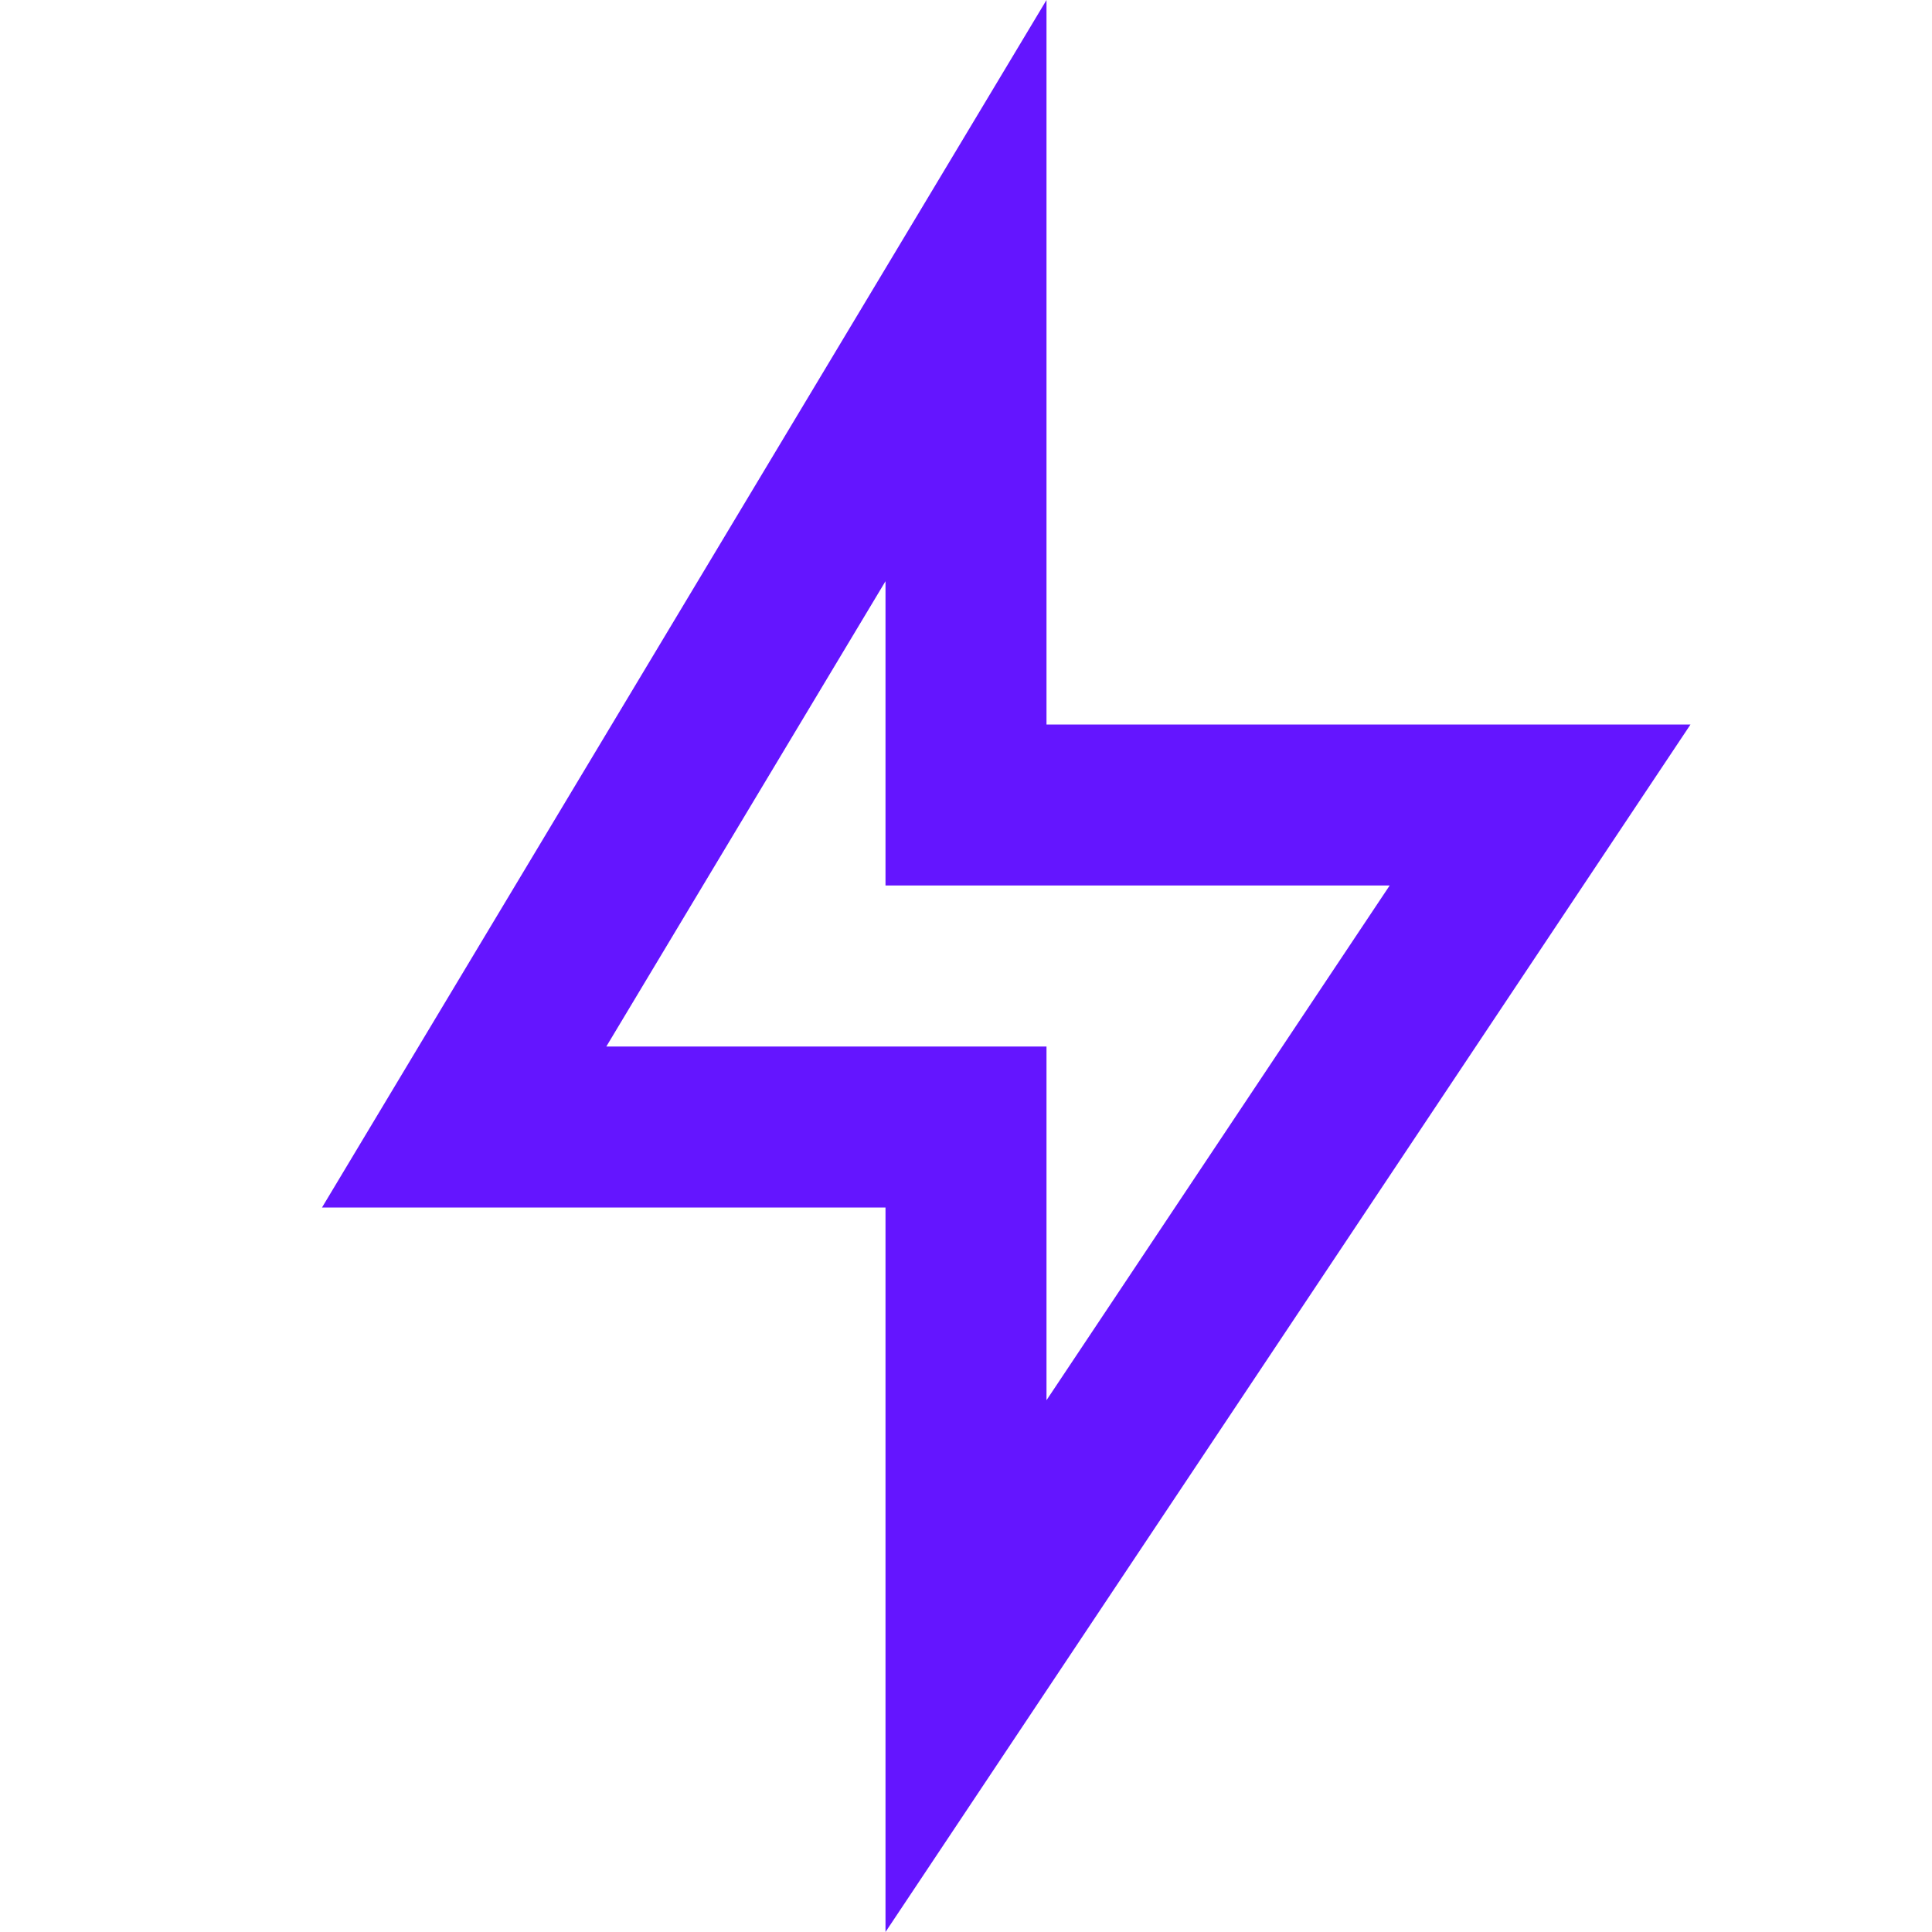
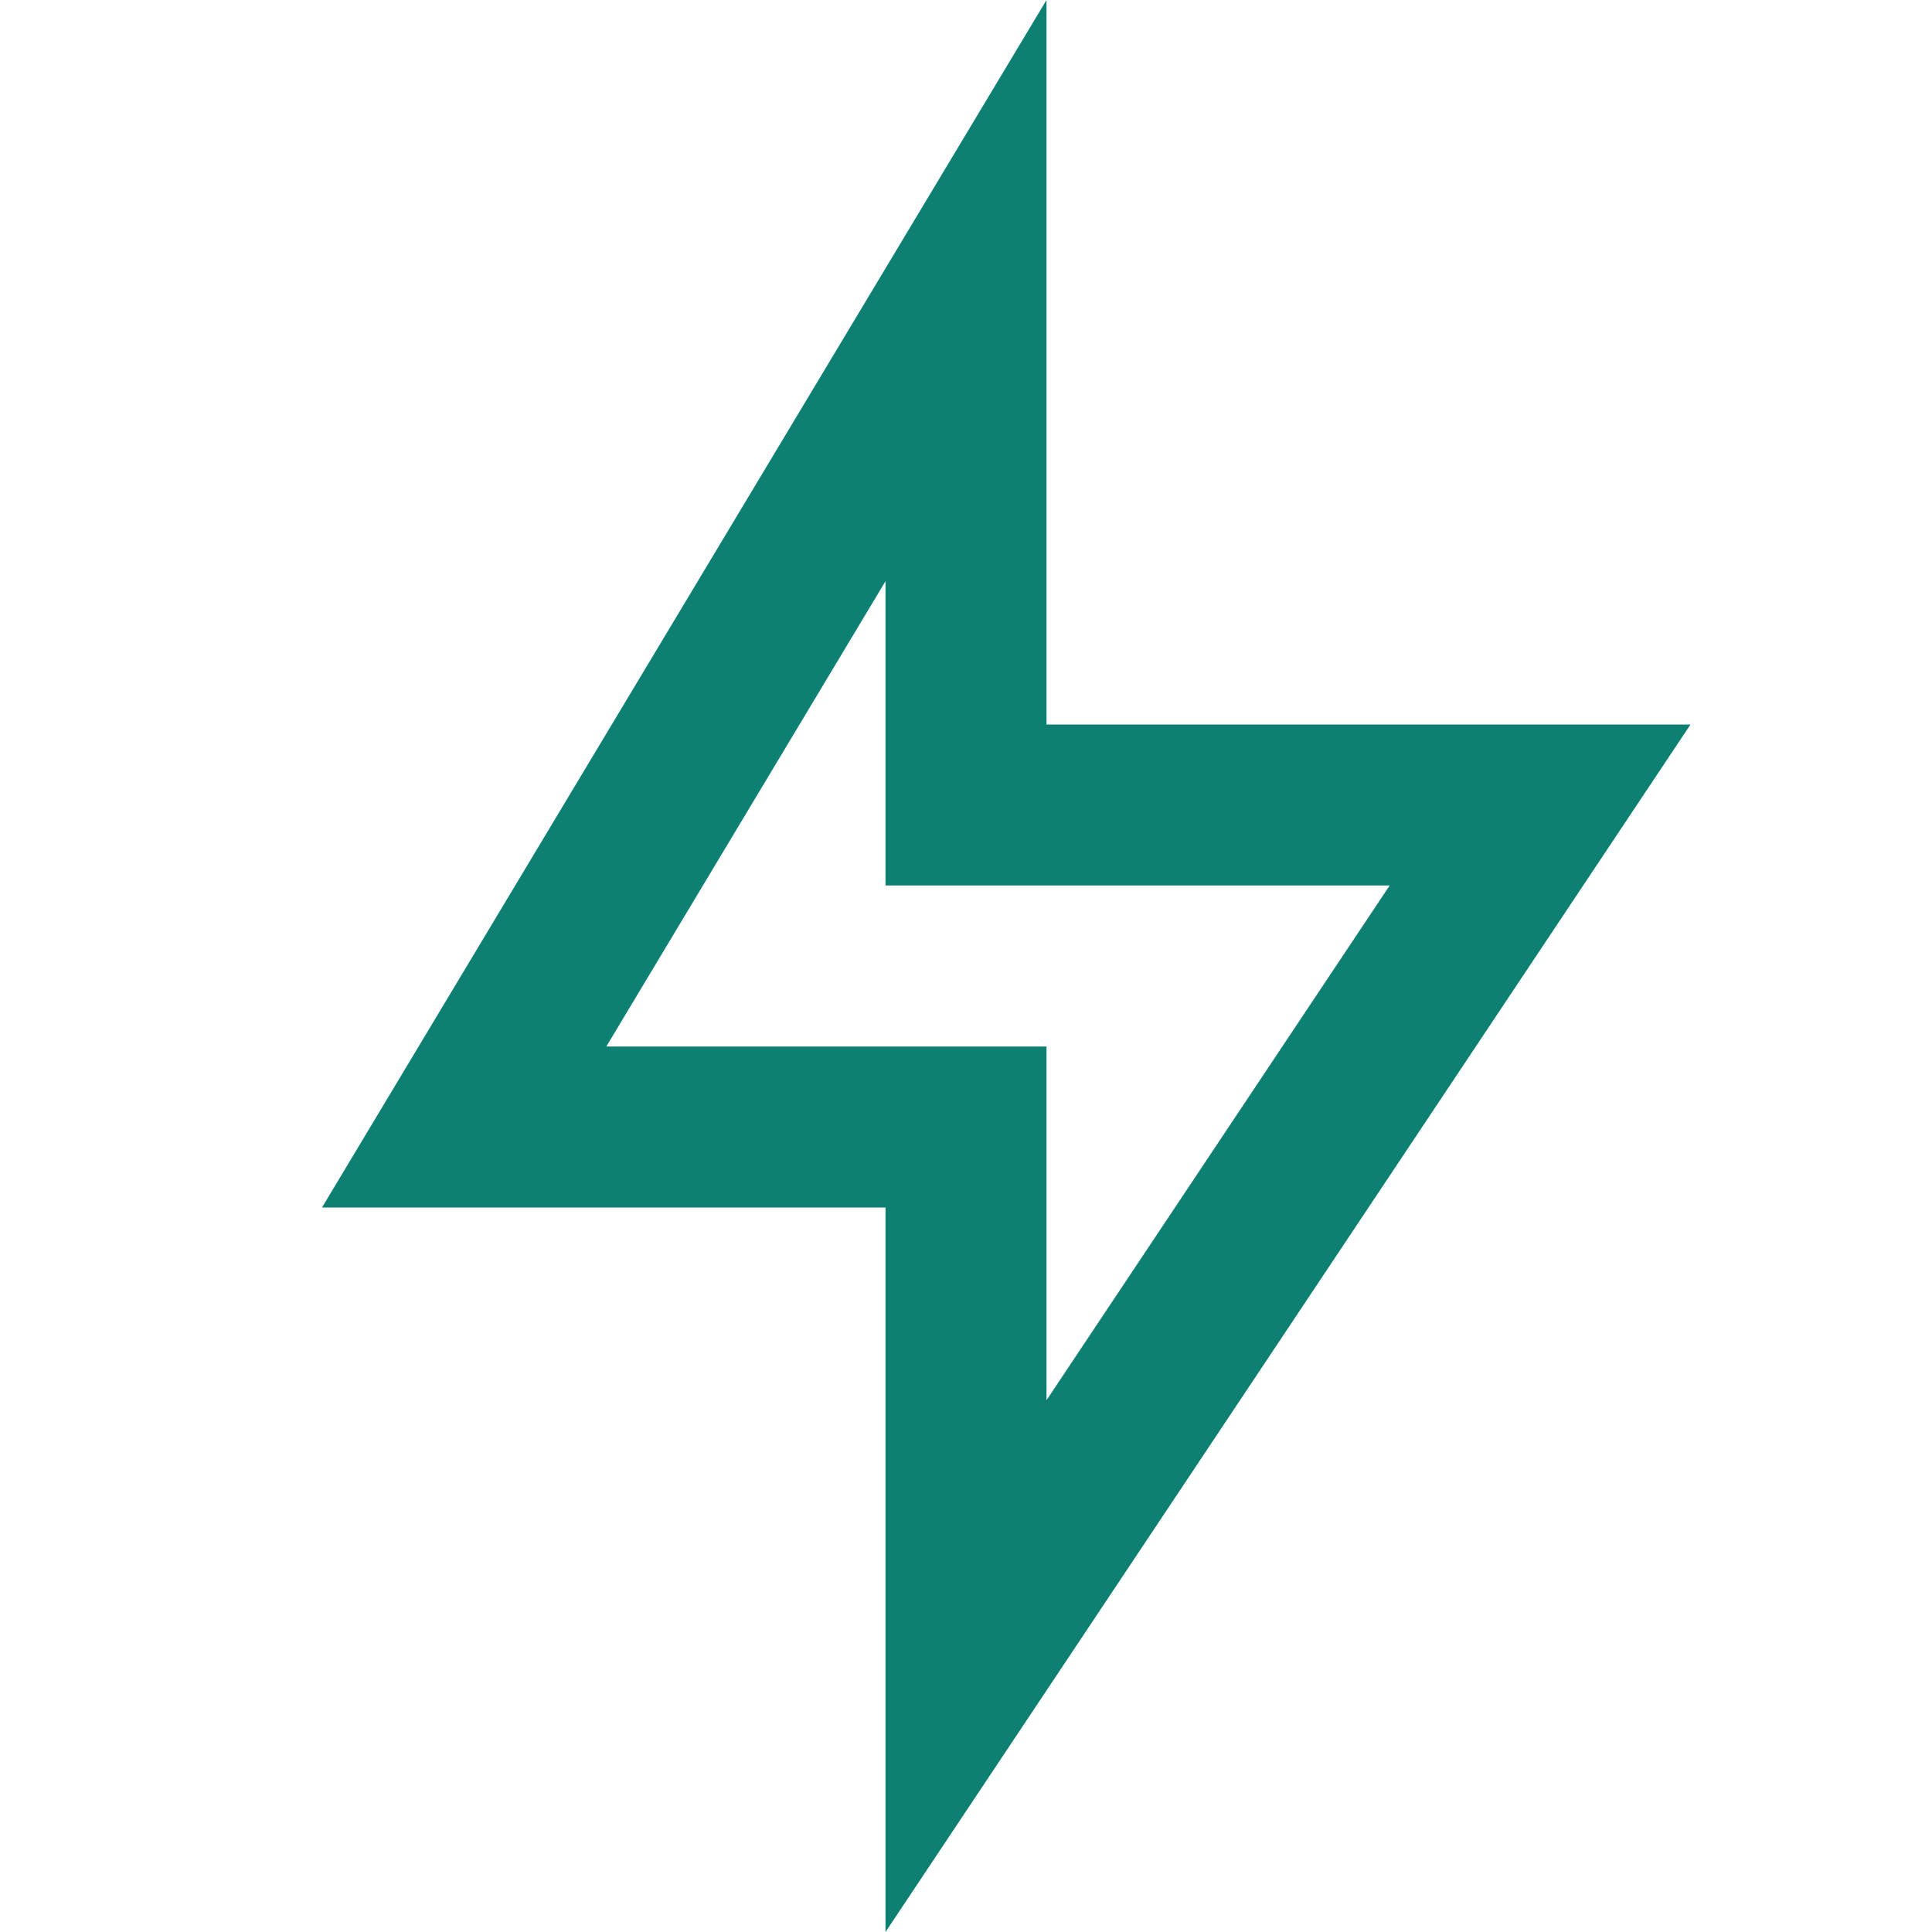
<svg xmlns="http://www.w3.org/2000/svg" viewBox="0 0 24 24" width="24" height="24">
  <path fill="none" d="M0 0h24v24H0z" />
-   <path d="M13 9h8L11 24v-9H4l9-15v9zm-2 2V7.22L7.532 13H13v4.394L17.263 11H11z" fill="rgba(100,21,255,1)" />
+   <path d="M13 9h8L11 24v-9H4l9-15v9zm-2 2V7.22L7.532 13H13v4.394L17.263 11H11z" fill="#0d8073" />
</svg>
